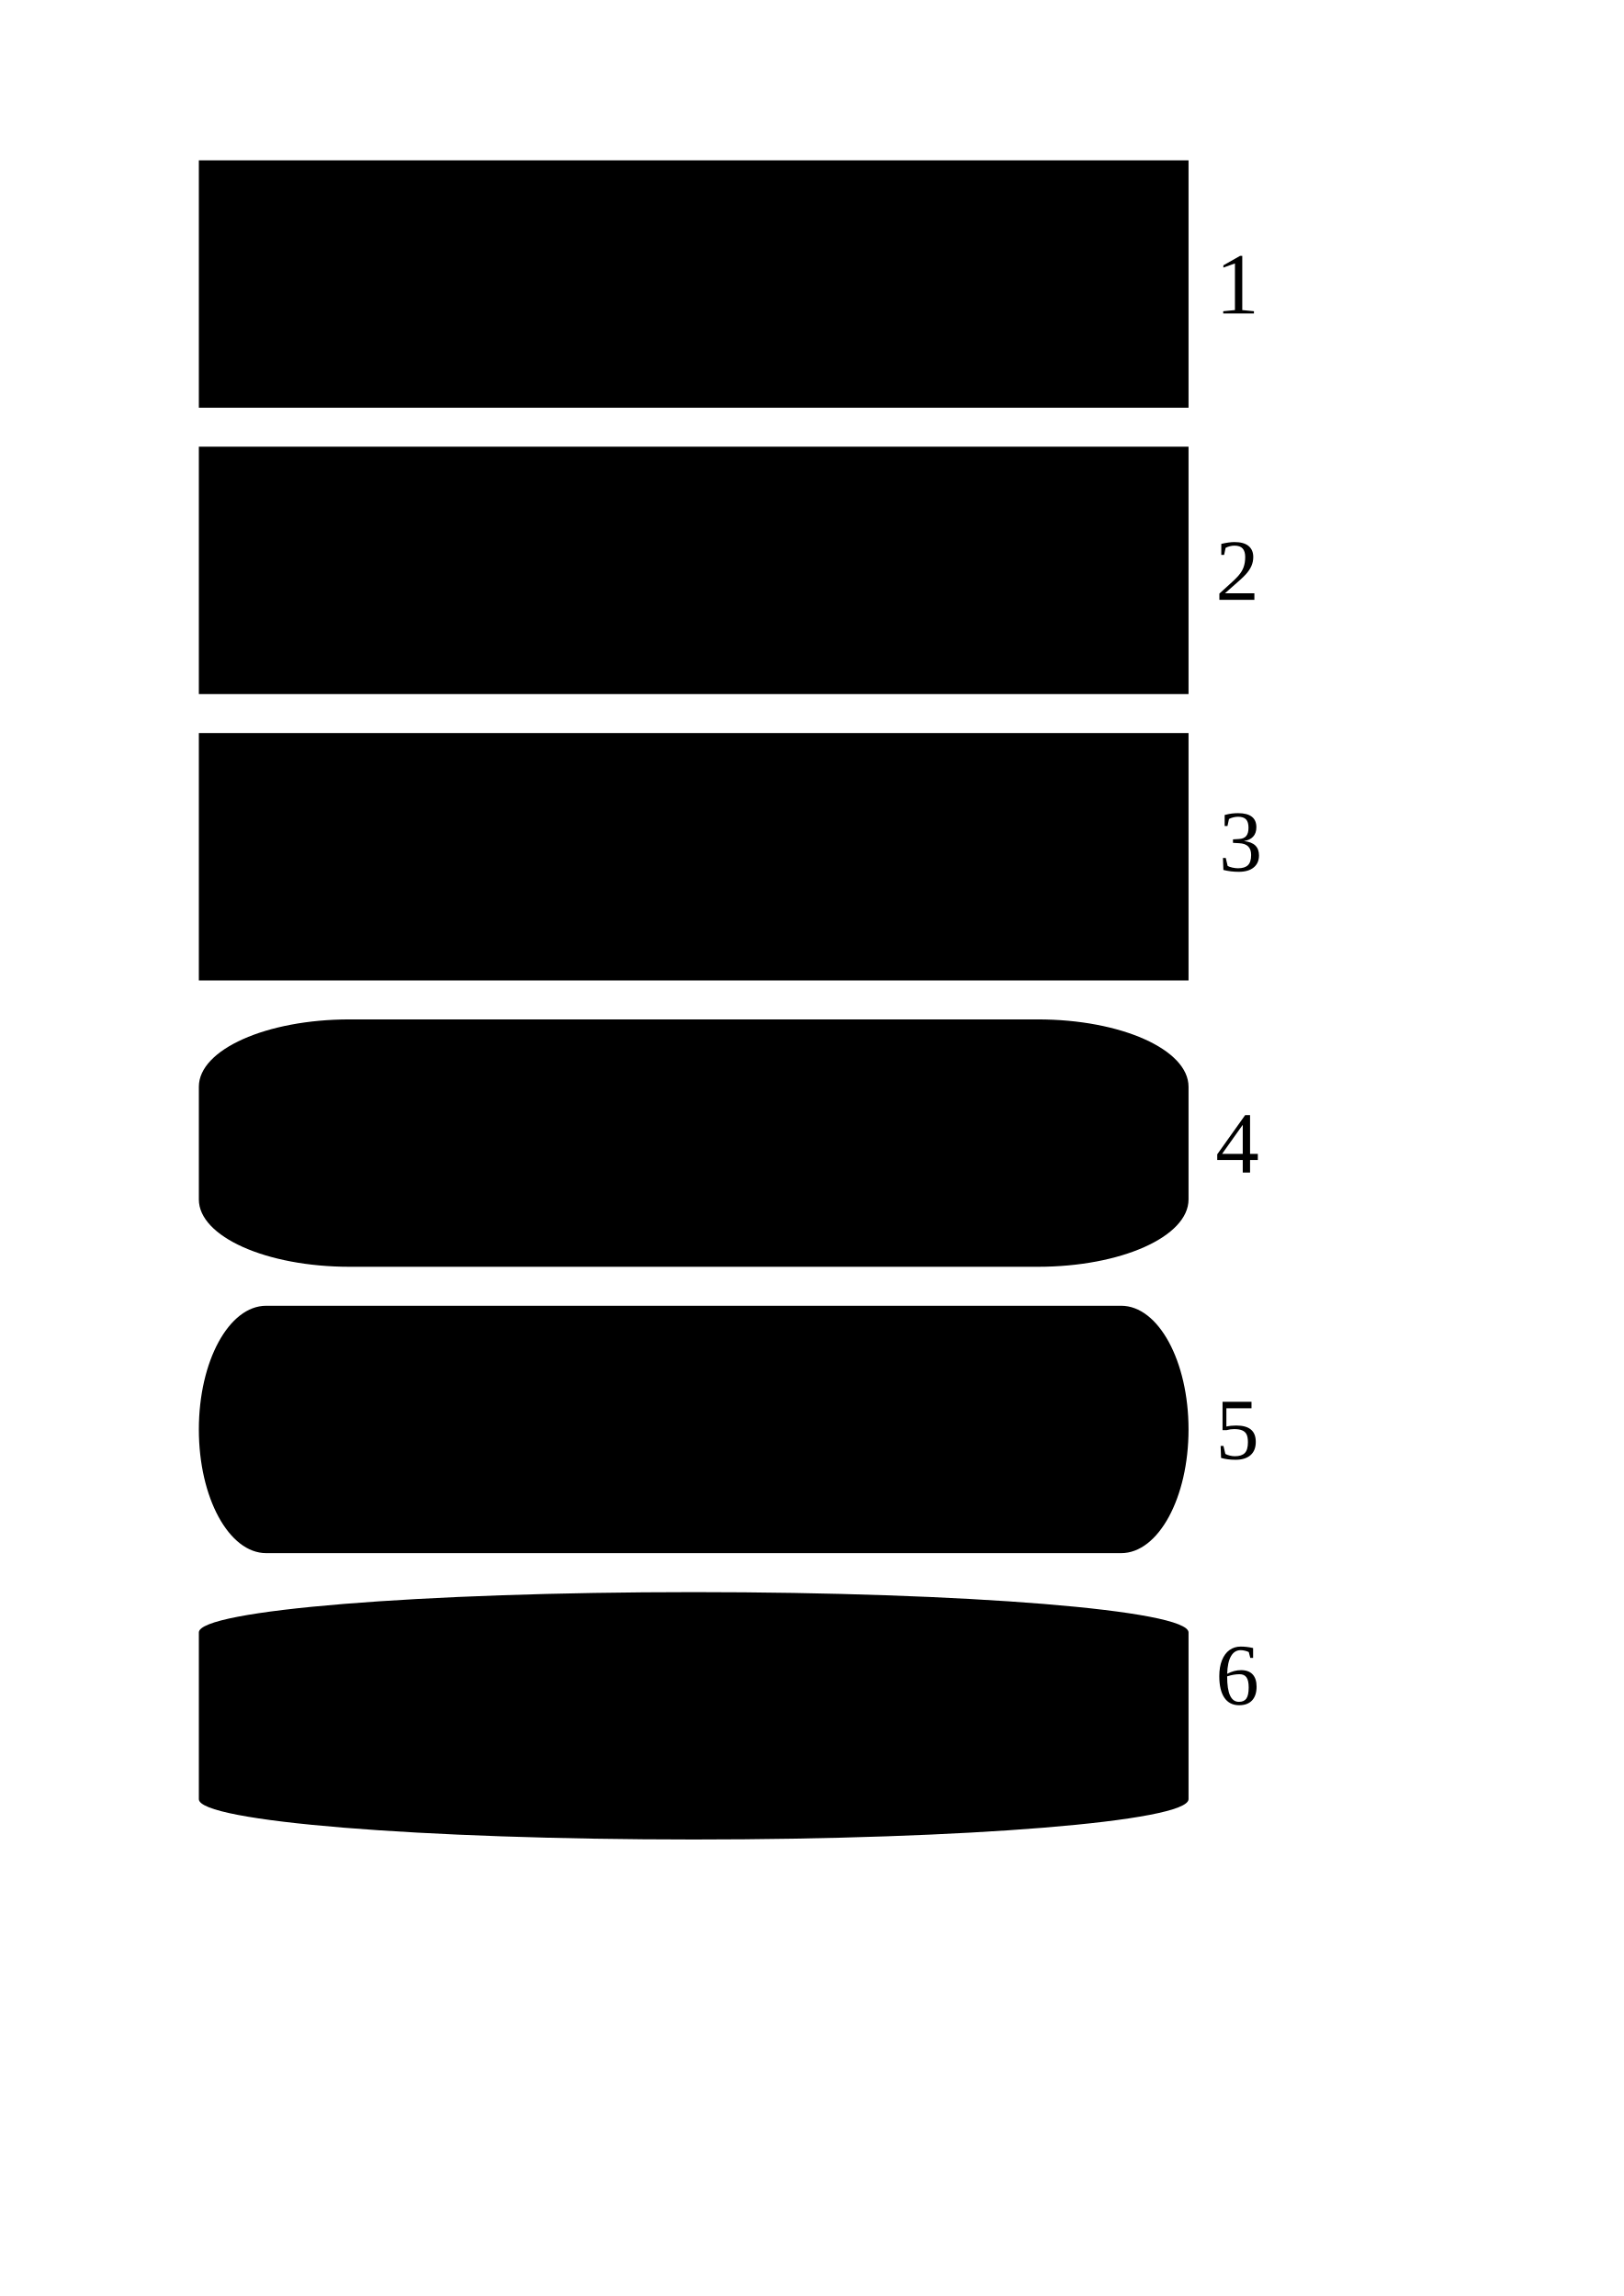
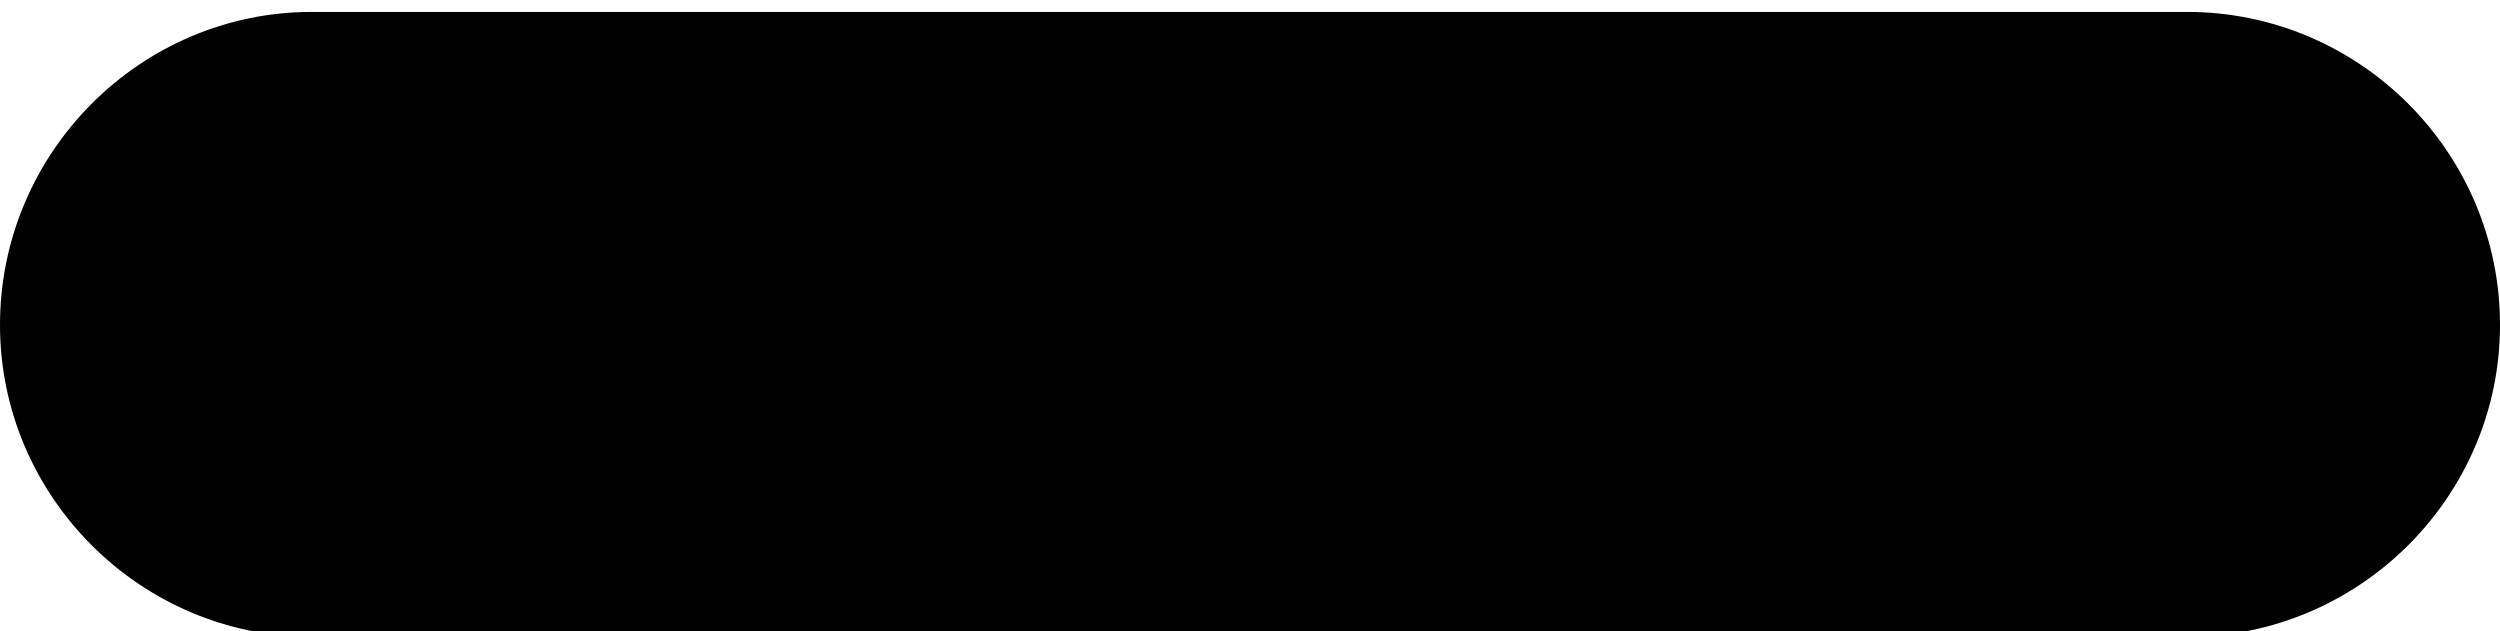
- <svg xmlns="http://www.w3.org/2000/svg" width="210mm" height="297mm" viewBox="0 0 210 297" version="1.1" id="svg1">
-   <defs id="defs1">
-     <rect x="594.183" y="114.447" width="75.253" height="51.736" id="rect7" />
-     <rect x="594.183" y="114.447" width="75.253" height="51.736" id="rect8" />
-     <rect x="594.183" y="114.447" width="75.253" height="51.736" id="rect9" />
-     <rect x="594.183" y="114.447" width="75.253" height="51.736" id="rect12" />
-     <rect x="594.183" y="114.447" width="75.253" height="51.736" id="rect13" />
-     <rect x="594.183" y="114.447" width="75.253" height="51.736" id="rect14" />
-   </defs>
-   <g id="layer1">
-     <rect style="fill:#000000;stroke-width:1.065" id="rect1" width="128" height="32" x="25.718" y="20.74" rx="0" ry="14.933" />
-     <rect style="fill:#000000;stroke-width:1.065" id="rect2" width="128" height="32" x="25.718" y="57.782" rx="0" ry="10.37" />
-     <rect style="fill:#000000;stroke-width:1.065" id="rect3" width="128" height="32" x="25.718" y="94.824" rx="0" ry="0" />
-     <rect style="fill:#000000;stroke-width:1.065" id="rect4" width="128" height="32" x="25.718" y="131.865" rx="19.496" ry="8.711" />
-     <rect style="fill:#000000;stroke-width:1.065" id="rect5" width="128" height="32" x="25.718" y="168.907" rx="8.711" ry="16" />
-     <rect style="fill:#000000;stroke-width:1.065" id="rect6" width="128" height="32" x="25.718" y="205.949" rx="64" ry="5.215" />
-     <text xml:space="preserve" transform="scale(0.2645833)" id="text6" style="font-size:42.667px;white-space:pre;shape-inside:url(#rect7);fill:#000000;stroke-width:4.025">
-       <tspan x="594.184" y="153.269" id="tspan1">1</tspan>
-     </text>
-     <text xml:space="preserve" transform="matrix(0.2645833,0,0,0.2645833,0,37.04167)" id="text8" style="font-size:42.667px;white-space:pre;shape-inside:url(#rect8);fill:#000000;stroke-width:4.025">
-       <tspan x="594.184" y="153.269" id="tspan2">2</tspan>
-     </text>
-     <text xml:space="preserve" transform="matrix(0.2645833,0,0,0.2645833,0.4148045,72.11011)" id="text9" style="font-size:42.667px;white-space:pre;shape-inside:url(#rect9);fill:#000000;stroke-width:4.025">
-       <tspan x="594.184" y="153.269" id="tspan3">3</tspan>
-     </text>
-     <text xml:space="preserve" transform="matrix(0.2645833,0,0,0.2645833,0,111.125)" id="text10" style="font-size:42.667px;white-space:pre;shape-inside:url(#rect12);fill:#000000;stroke-width:4.025">
-       <tspan x="594.184" y="153.269" id="tspan4">4</tspan>
-     </text>
-     <text xml:space="preserve" transform="matrix(0.2645833,0,0,0.2645833,0,148.1667)" id="text11" style="font-size:42.667px;white-space:pre;shape-inside:url(#rect13);fill:#000000;stroke-width:4.025">
-       <tspan x="594.184" y="153.269" id="tspan5">5</tspan>
-     </text>
-     <text xml:space="preserve" transform="matrix(0.2645833,0,0,0.2645833,0,179.9167)" id="text12" style="font-size:42.667px;white-space:pre;shape-inside:url(#rect14);fill:#000000;stroke-width:4.025">
-       <tspan x="594.184" y="153.269" id="tspan6">6</tspan>
-     </text>
-   </g>
+ <svg xmlns="http://www.w3.org/2000/svg" version="1.2" viewBox="0 0 210 53" width="210" height="53">
+   <style>.a{display:none}</style>
+   <path fill-rule="evenodd" class="a" d="m25.7 6.7h128v32h-128z" />
+   <path fill-rule="evenodd" class="a" d="m25.7 43.8h128v32h-128z" />
+   <path fill-rule="evenodd" class="a" d="m25.7 80.8h128v32h-128z" />
+   <path fill-rule="evenodd" class="a" d="m41.7 117.9h96c8.9 0 16 7.1 16 16 0 8.8-7.1 16-16 16h-96c-8.8 0-16-7.2-16-16 0-8.9 7.2-16 16-16z" />
+   <path fill-rule="evenodd" class="a" d="m34.4 154.9h110.6c4.8 0 8.7 3.9 8.7 8.7v14.6c0 4.8-3.9 8.7-8.7 8.7h-110.6c-4.8 0-8.7-3.9-8.7-8.7v-14.6c0-4.8 3.9-8.7 8.7-8.7z" />
+   <path fill-rule="evenodd" d="m26.2 1h157.5c14.5 0 26.3 11.8 26.3 26.3 0 14.4-11.8 26.2-26.3 26.2h-157.5c-14.4 0-26.2-11.8-26.2-26.2 0-14.5 11.8-26.3 26.2-26.3z" />
+   <path class="a" d="m163 27h-4.9v-0.8h2v-6.1l-1.8 1.3v-1l1.9-1.2h0.9v7h1.9z" />
+   <path class="a" d="m163 64h-5.2v-0.7q0.3-0.7 0.7-1.1 0.4-0.5 0.8-0.9 0.5-0.5 0.9-0.8 0.5-0.3 0.8-0.7 0.4-0.3 0.6-0.7 0.2-0.4 0.2-0.9 0-0.6-0.4-1-0.3-0.3-1-0.3-0.7 0-1.1 0.3-0.4 0.4-0.5 1l-1-0.1q0.1-0.9 0.8-1.5 0.7-0.5 1.8-0.5 1.2 0 1.8 0.5 0.6 0.6 0.6 1.6 0 0.5-0.2 0.9-0.2 0.5-0.6 0.9-0.4 0.5-1.6 1.4-0.6 0.5-1 0.9-0.4 0.5-0.5 0.9h4.1z" />
+   <path class="a" d="m163.5 96.8q0 1.1-0.7 1.7-0.7 0.6-2 0.6-1.2 0-1.9-0.5-0.7-0.6-0.8-1.6l1-0.1q0.2 1.4 1.7 1.4 0.8 0 1.2-0.4 0.4-0.4 0.4-1.1 0-0.6-0.5-1-0.5-0.3-1.4-0.3h-0.6v-0.9h0.6q0.8 0 1.3-0.4 0.4-0.3 0.4-1 0-0.6-0.4-1-0.3-0.3-1.1-0.3-0.6 0-1 0.3-0.4 0.4-0.5 1l-1-0.1q0.1-1 0.8-1.5 0.7-0.5 1.8-0.5 1.1 0 1.8 0.5 0.6 0.6 0.6 1.5 0 0.8-0.4 1.3-0.4 0.4-1.2 0.6 0.9 0.1 1.4 0.6 0.5 0.5 0.5 1.2z" />
+   <path class="a" d="m163.2 136.2h-1.1v1.8h-0.9v-1.8h-3.7v-0.7l3.6-5.3h1v5.2h1.1zm-2-0.7v-4.2q-0.1 0-0.2 0.3-0.1 0.3-0.2 0.4l-2 2.9-0.3 0.4-0.1 0.2z" />
+   <path class="a" d="m163.1 172.5q0 1.2-0.8 1.9-0.7 0.7-2 0.7-1.1 0-1.8-0.5-0.7-0.4-0.8-1.3l1-0.2q0.3 1.2 1.6 1.2 0.8 0 1.3-0.5 0.4-0.5 0.4-1.3 0-0.8-0.4-1.2-0.5-0.5-1.3-0.5-0.4 0-0.7 0.2-0.4 0.1-0.7 0.4h-1l0.3-4.2h4.4v0.8h-3.5l-0.2 2.5q0.7-0.5 1.6-0.5 1.2 0 1.9 0.7 0.7 0.7 0.7 1.8z" />
+   <path class="a" d="m163 203.4q0 1.3-0.6 2-0.7 0.7-1.9 0.7-1.3 0-2-1-0.7-1-0.7-2.8 0-2.1 0.7-3.2 0.7-1 2.1-1 1.8 0 2.2 1.6l-0.9 0.1q-0.3-0.9-1.3-0.9-0.9 0-1.4 0.8-0.4 0.8-0.4 2.3 0.3-0.5 0.7-0.8 0.5-0.3 1.2-0.3 1.1 0 1.7 0.7 0.6 0.7 0.6 1.8zm-1 0.1q0-0.9-0.4-1.3-0.4-0.5-1.2-0.5-0.7 0-1.1 0.4-0.4 0.4-0.4 1.1 0 1 0.4 1.5 0.5 0.6 1.2 0.6 0.7 0 1.1-0.5 0.4-0.5 0.4-1.3z" />
</svg>
